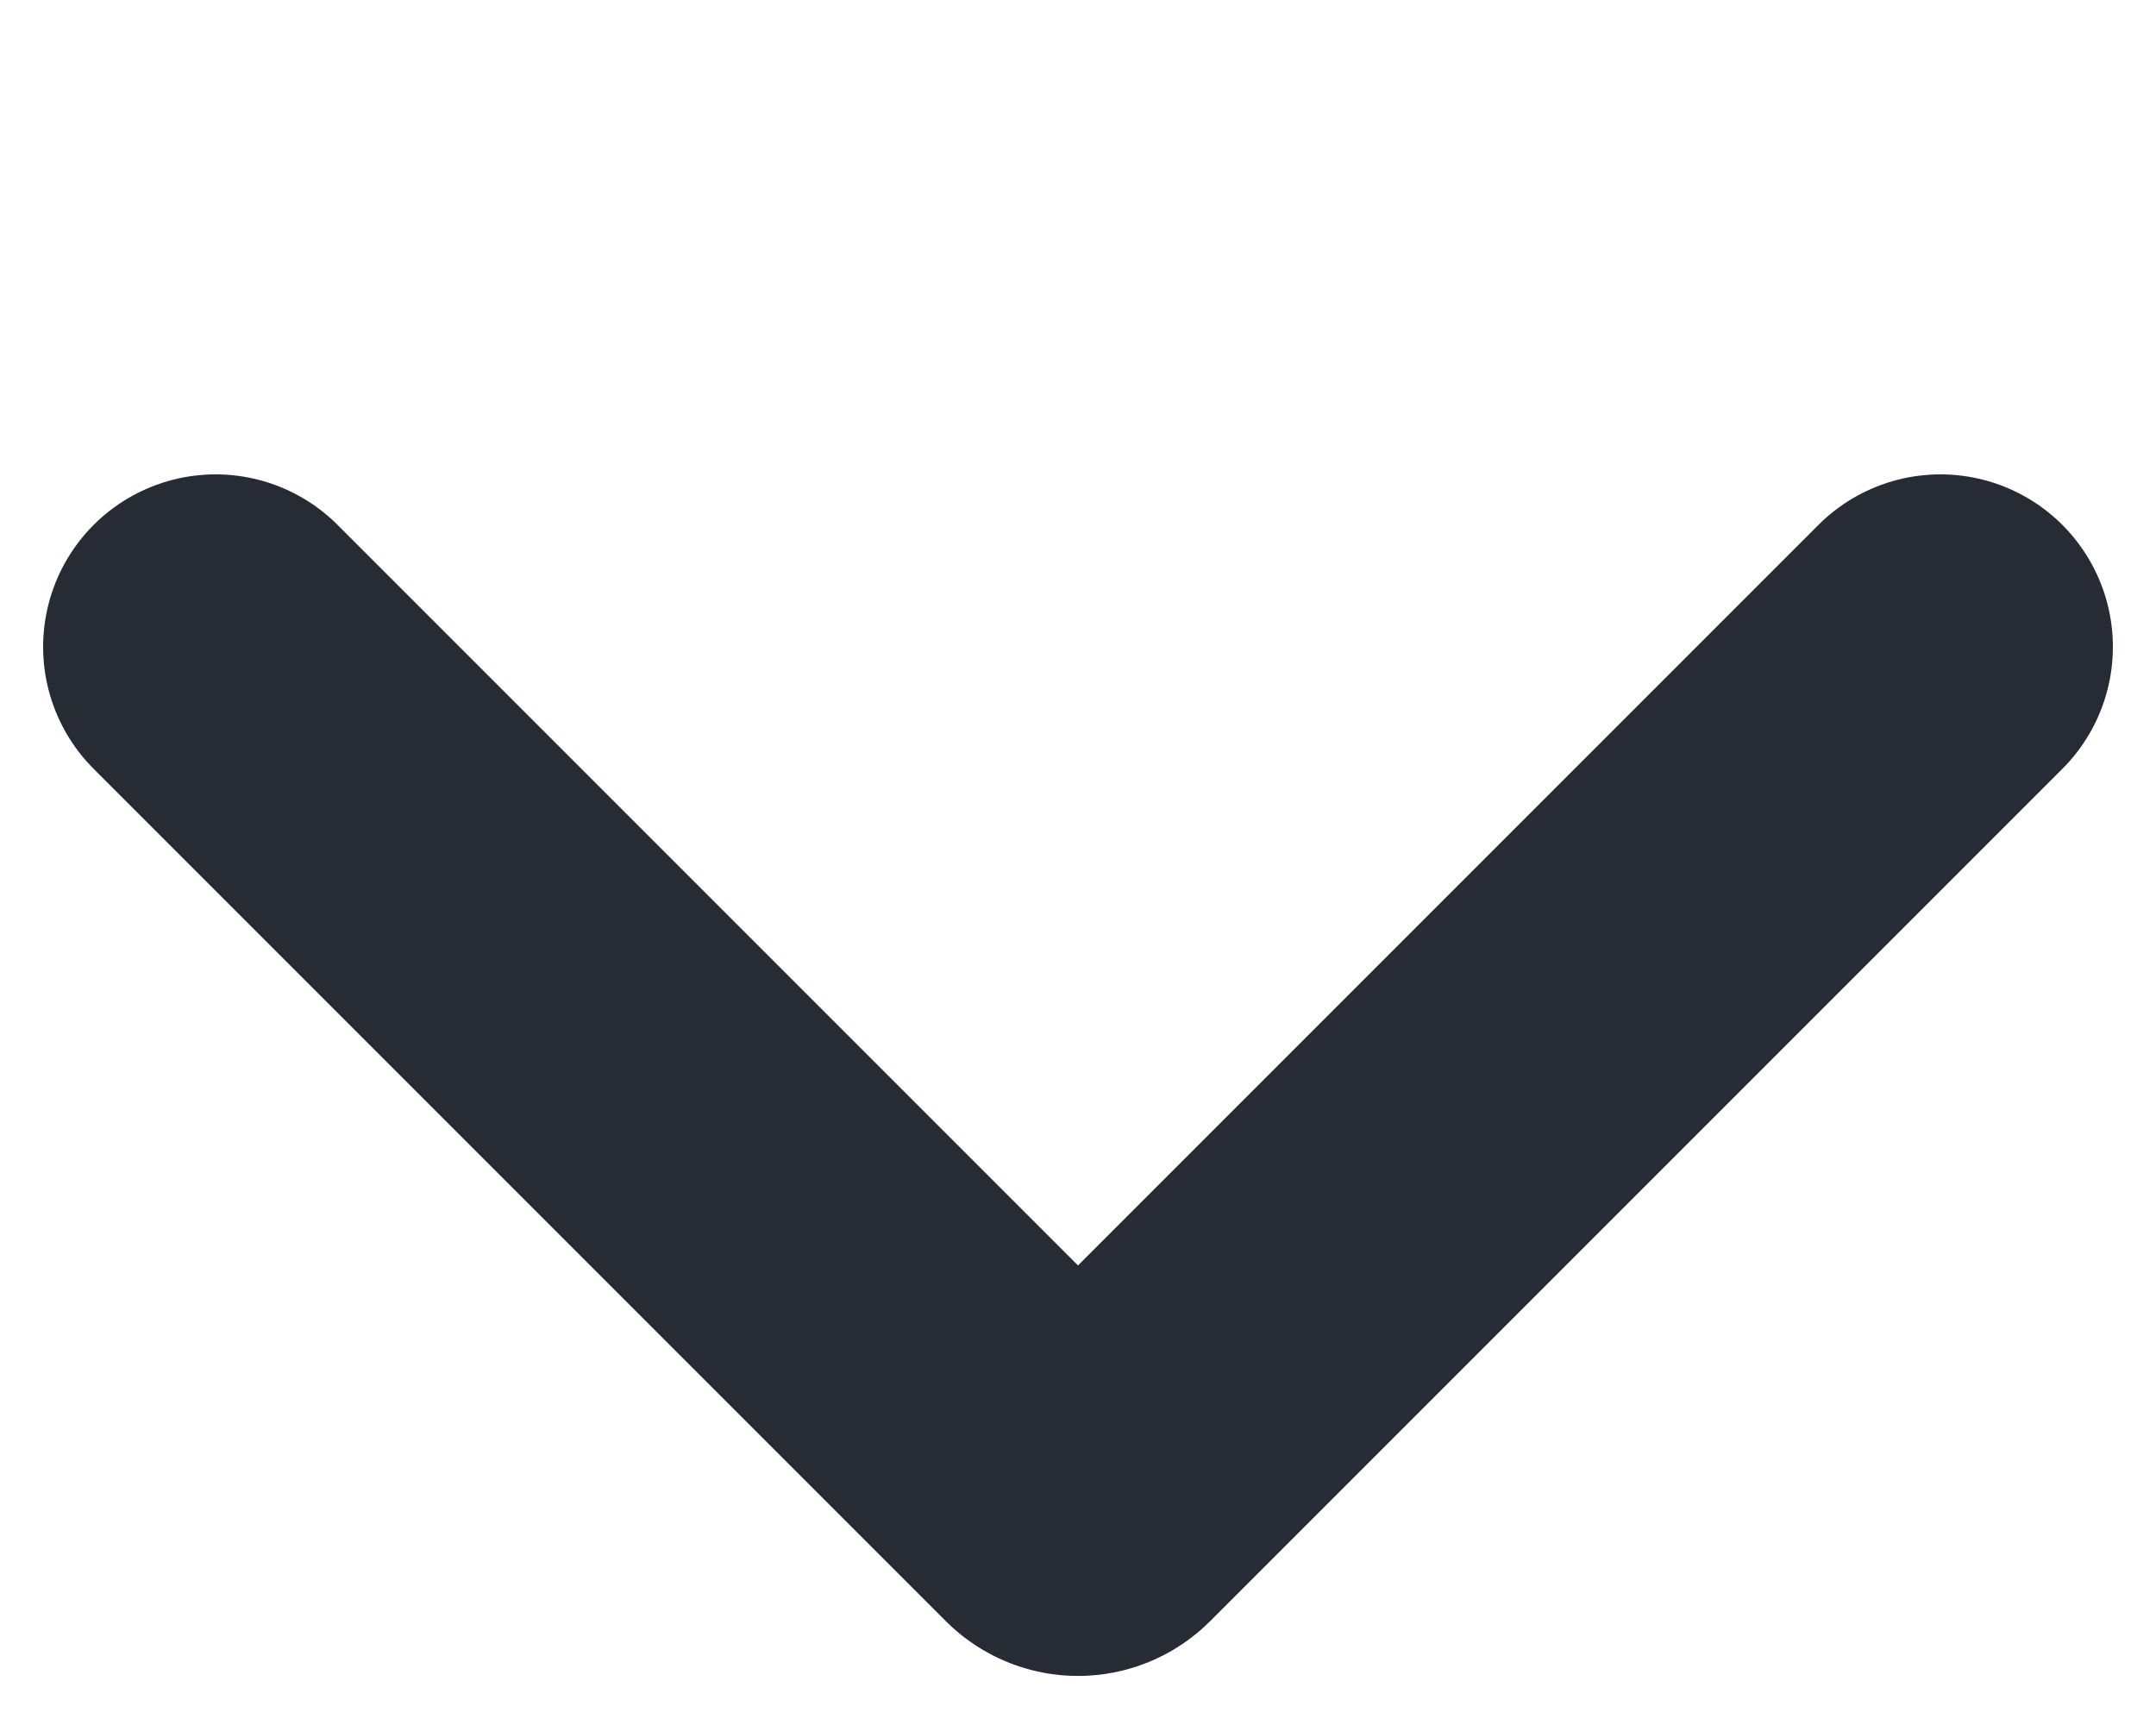
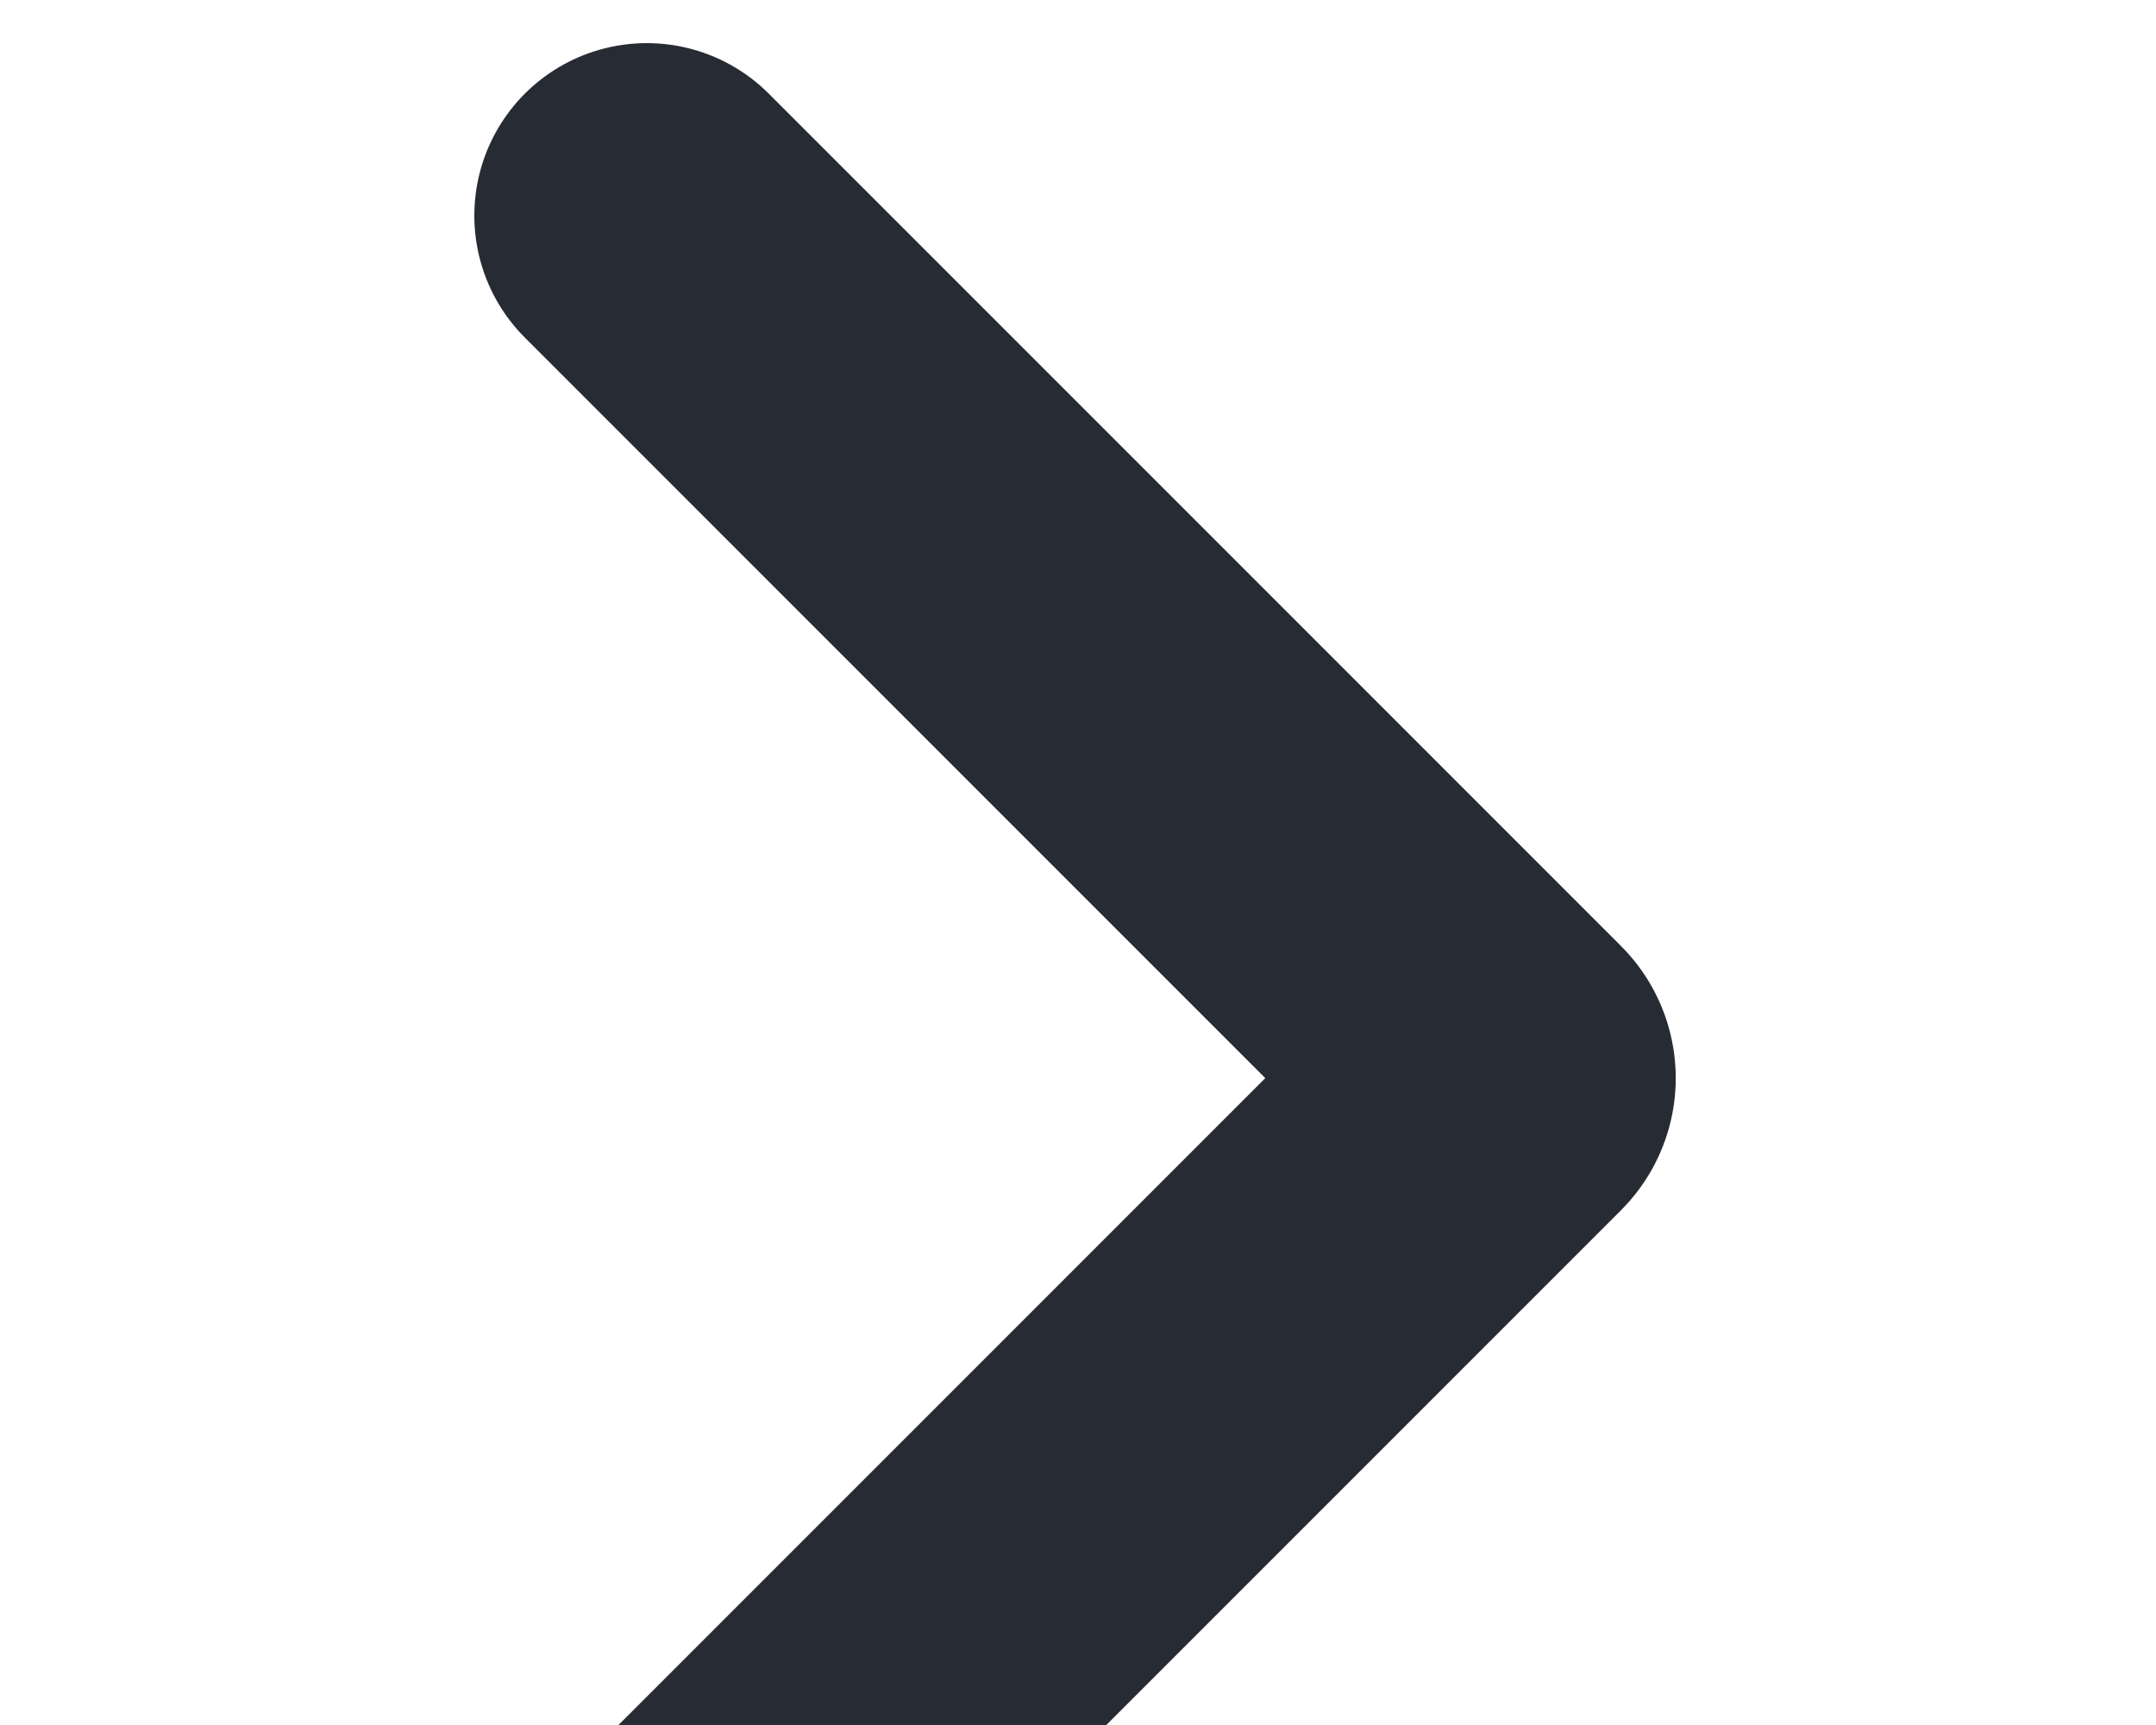
<svg xmlns="http://www.w3.org/2000/svg" width="10px" height="8px" viewBox="0 0 10 8" version="1.1">
-   <g id="工具官网" stroke="none" stroke-width="1" fill="none" fill-rule="evenodd" stroke-linecap="round">
-     <g id="钱包授权查询-查询结果" transform="translate(-535, -261)" stroke="#272B33" stroke-width="1.6">
-       <g id="编组-2" transform="translate(450, 241)">
-         <g id="编组-9" transform="translate(85, 20)">
-           <path d="M3,1 L6.953,4.953 C6.979,4.979 6.979,5.021 6.953,5.047 L3,9 L3,9" id="路径-26备份-11" transform="translate(5, 5) scale(1, -1) rotate(-90) translate(-5, -5) " />
+   <g stroke="none" stroke-width="1" fill="none" fill-rule="evenodd" stroke-linecap="round">
+     <g transform="translate(-535, -261)" stroke="#272B33" stroke-width="1.6">
+       <g transform="translate(450, 241)">
+         <g transform="translate(85, 20)">
+           <path d="M3,1 L6.953,4.953 C6.979,4.979 6.979,5.021 6.953,5.047 L3,9 L3,9" itransform="translate(5, 5) scale(1, -1) rotate(-90) translate(-5, -5) " />
        </g>
      </g>
    </g>
  </g>
</svg>
